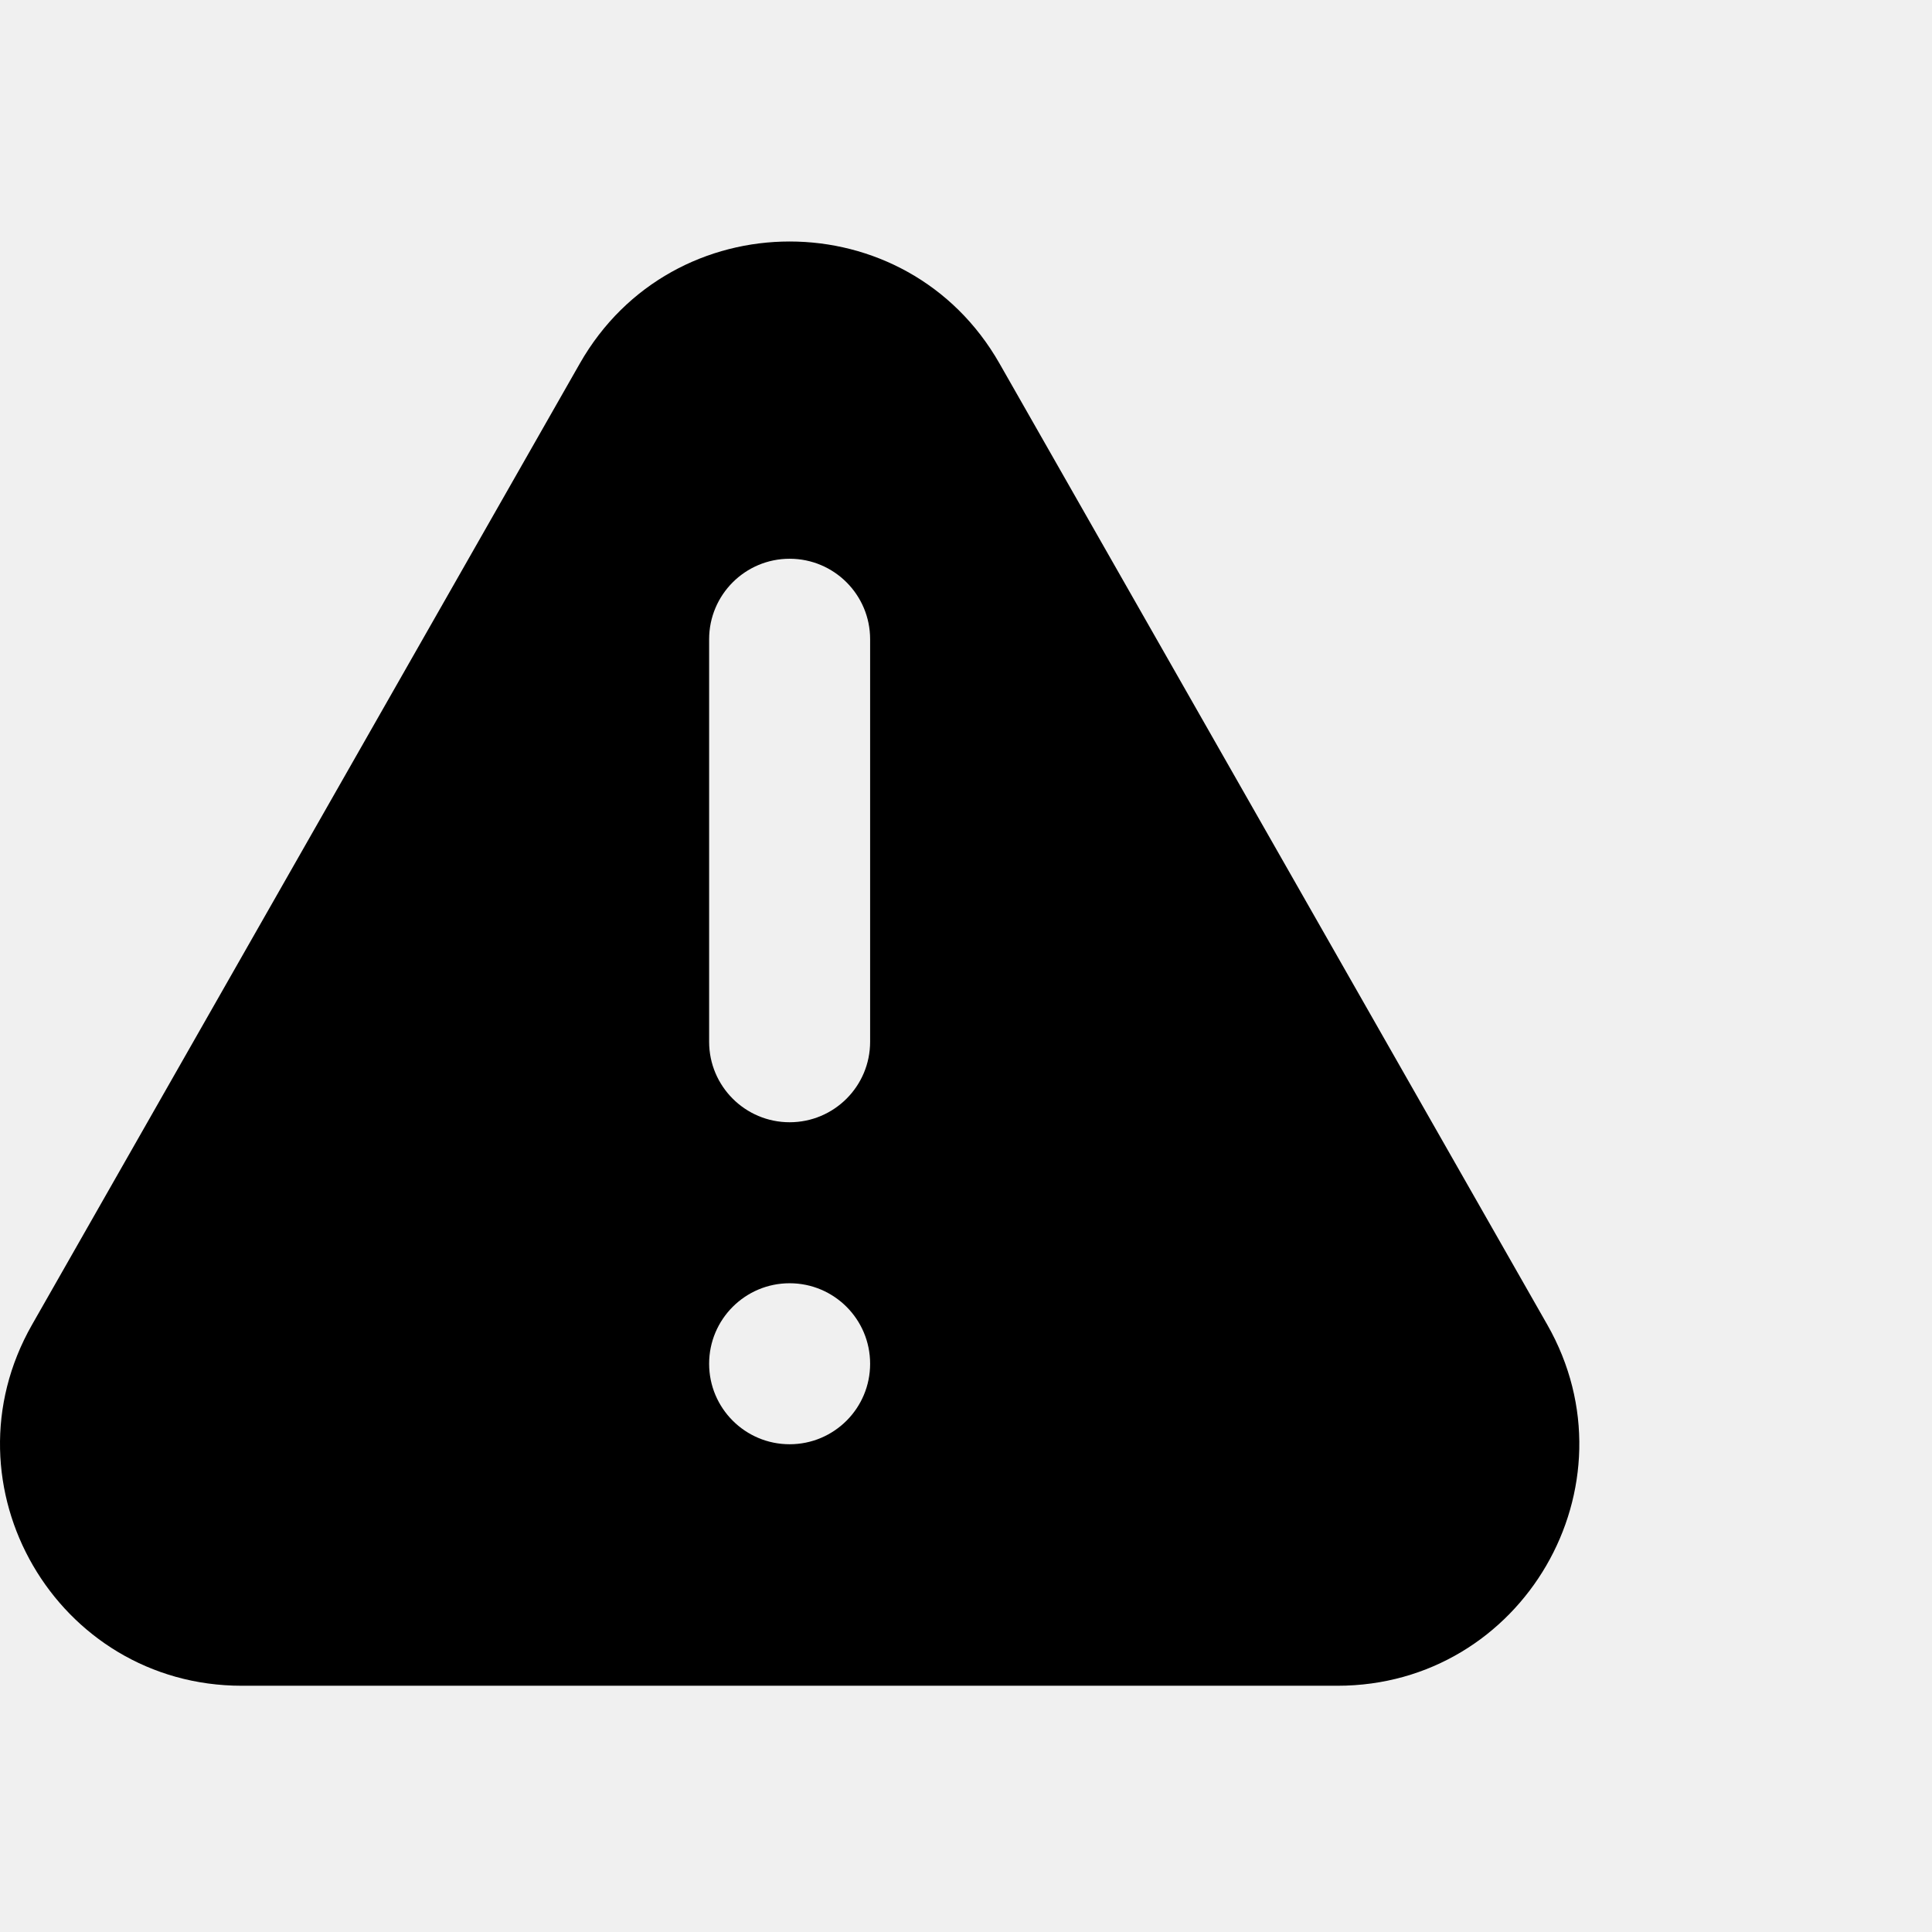
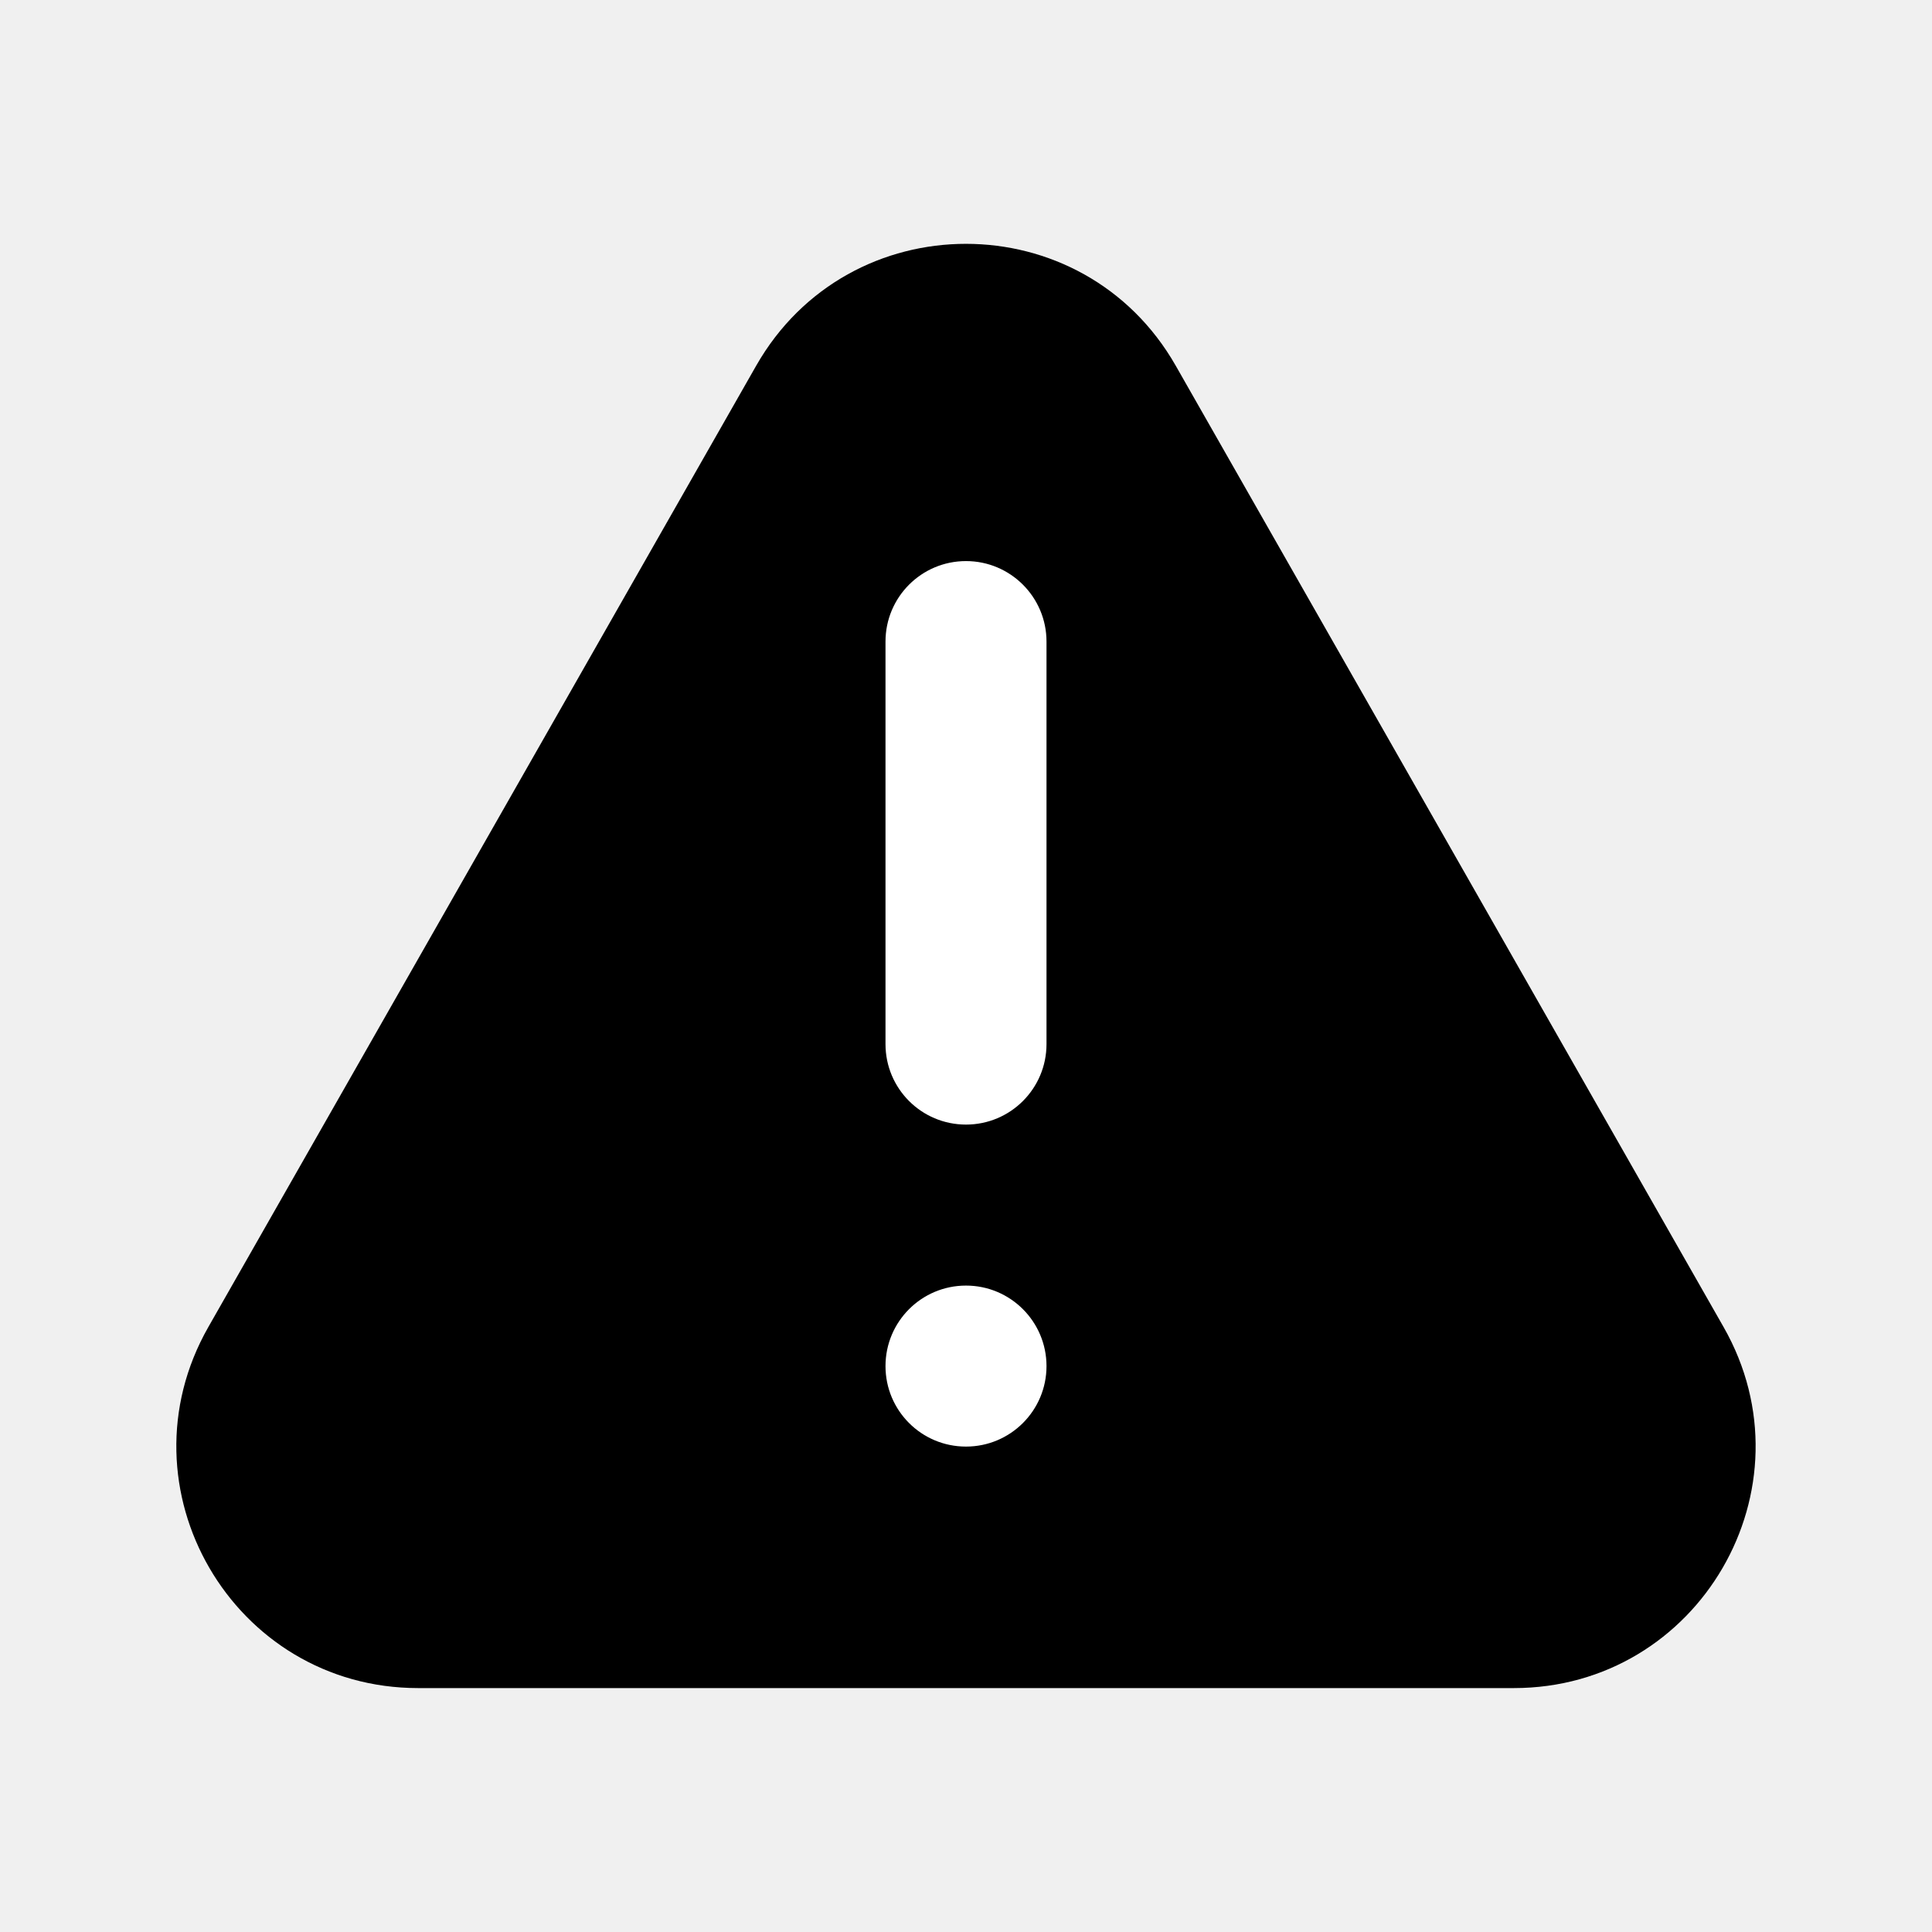
- <svg xmlns="http://www.w3.org/2000/svg" width="24" height="24" viewBox="16 16 24 24" fill="none">
-   <path fill-rule="evenodd" clip-rule="evenodd" d="M23.203 20.515C24.354 18.495 27.265 18.495 28.416 20.515L35.221 32.456C36.361 34.456 34.916 36.941 32.614 36.941H19.004C16.703 36.941 15.258 34.456 16.398 32.456L23.203 20.515ZM25.809 29.941C26.362 29.941 26.809 29.493 26.809 28.941V23.941C26.809 23.389 26.362 22.941 25.809 22.941C25.257 22.941 24.809 23.389 24.809 23.941V28.941C24.809 29.493 25.257 29.941 25.809 29.941ZM25.809 33.941C26.362 33.941 26.809 33.493 26.809 32.941C26.809 32.389 26.362 31.941 25.809 31.941C25.257 31.941 24.809 32.389 24.809 32.941C24.809 33.493 25.257 33.941 25.809 33.941Z" fill="currentColor" />
-   <path fill-rule="evenodd" clip-rule="evenodd" d="M68 31C68.552 31 69 30.552 69 30V25C69 24.448 68.552 24 68 24C67.448 24 67 24.448 67 25V30C67 30.552 67.448 31 68 31Z" fill="currentColor" />
-   <path fill-rule="evenodd" clip-rule="evenodd" d="M75.674 33.505L68.869 21.564C68.485 20.891 67.515 20.891 67.131 21.564L60.326 33.505C59.946 34.172 60.428 35 61.195 35H74.805C75.572 35 76.053 34.172 75.674 33.505ZM70.606 20.574C69.455 18.554 66.544 18.554 65.393 20.574L58.588 32.515C57.449 34.515 58.893 37 61.195 37H74.805C77.107 37 78.551 34.515 77.411 32.515L70.606 20.574Z" fill="currentColor" />
-   <path d="M69 33C69 33.552 68.552 34 68 34C67.448 34 67 33.552 67 33C67 32.448 67.448 32 68 32C68.552 32 69 32.448 69 33Z" fill="currentColor" />
+ <svg xmlns="http://www.w3.org/2000/svg" width="24" height="24" viewBox="0 0 24 24" fill="none">
+   <rect x="6.5" y="6" width="11" height="12" rx="5.5" fill="white" />
+   <path fill-rule="evenodd" clip-rule="evenodd" d="M9.393 4.544C10.544 2.524 13.455 2.524 14.606 4.544L21.411 16.485C22.551 18.485 21.107 20.97 18.805 20.97H5.195C2.893 20.97 1.449 18.485 2.588 16.485L9.393 4.544ZM12 13.97C12.552 13.97 13 13.523 13 12.97V7.97C13 7.418 12.552 6.97 12 6.97C11.447 6.97 11 7.418 11 7.97V12.97C11 13.523 11.447 13.97 12 13.97ZM12 17.97C12.552 17.97 13 17.523 13 16.97C13 16.418 12.552 15.97 12 15.97C11.447 15.97 11 16.418 11 16.97C11 17.523 11.447 17.97 12 17.97Z" fill="currentColor" />
</svg>
